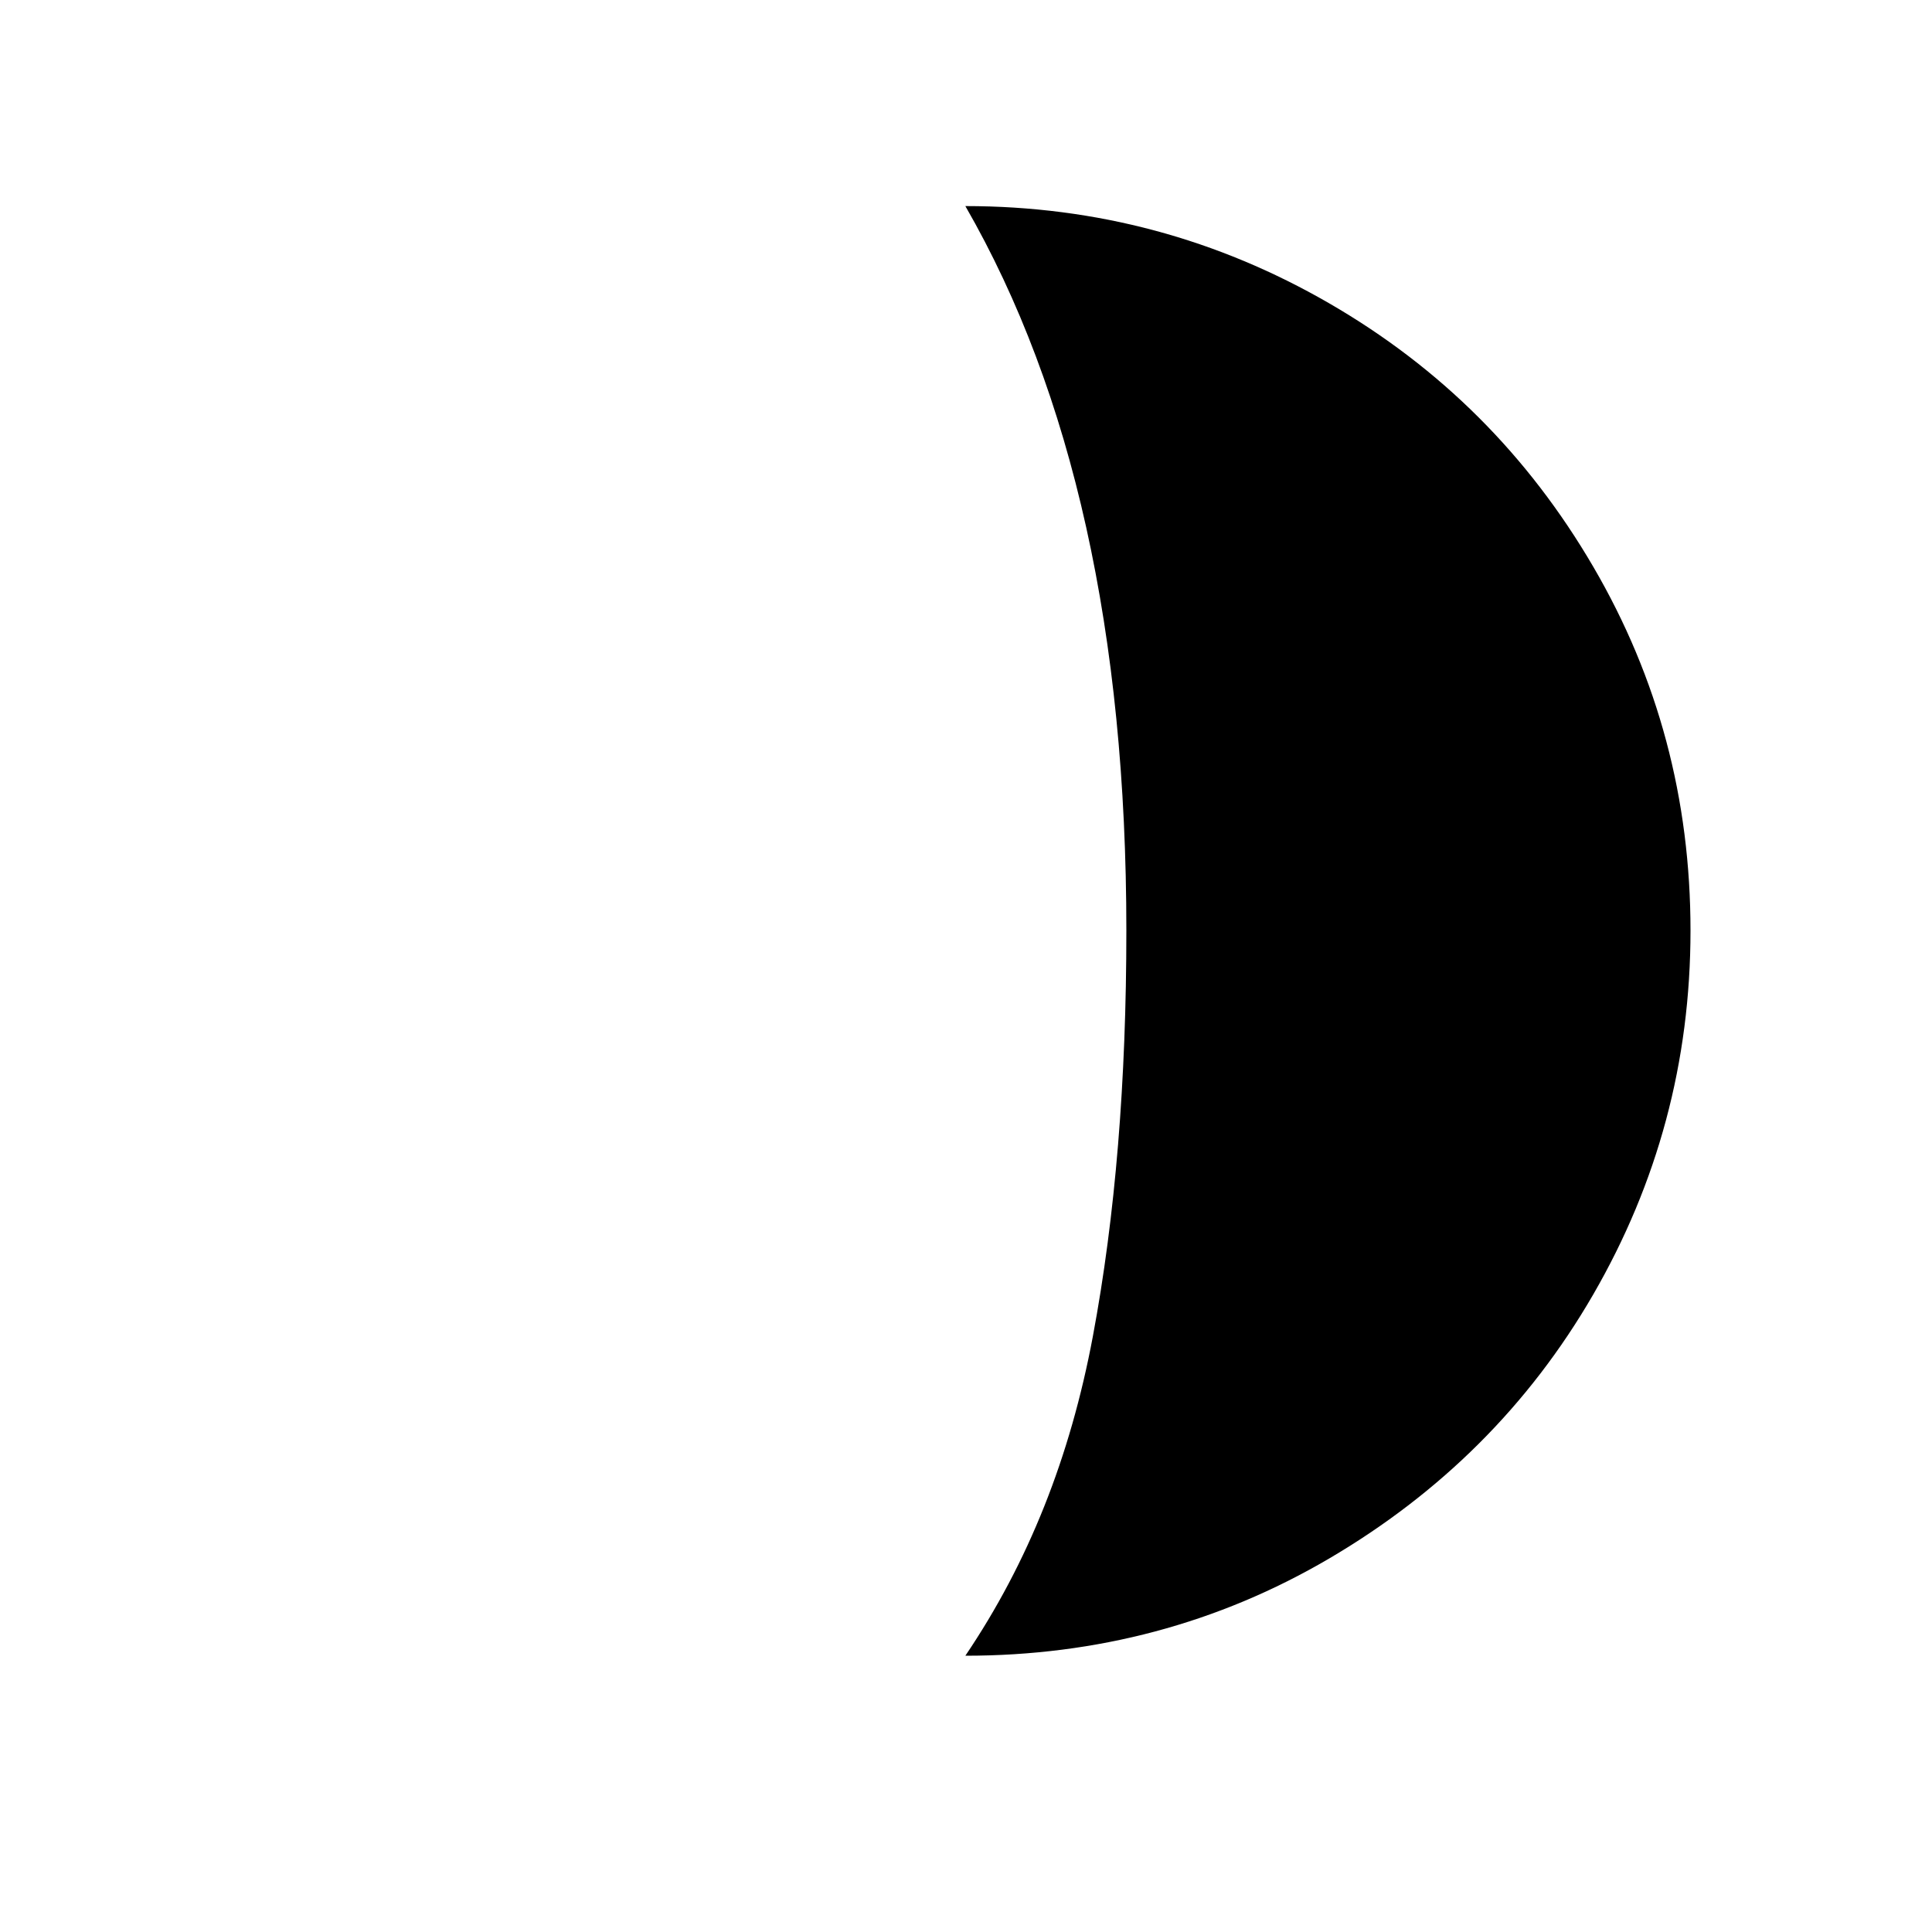
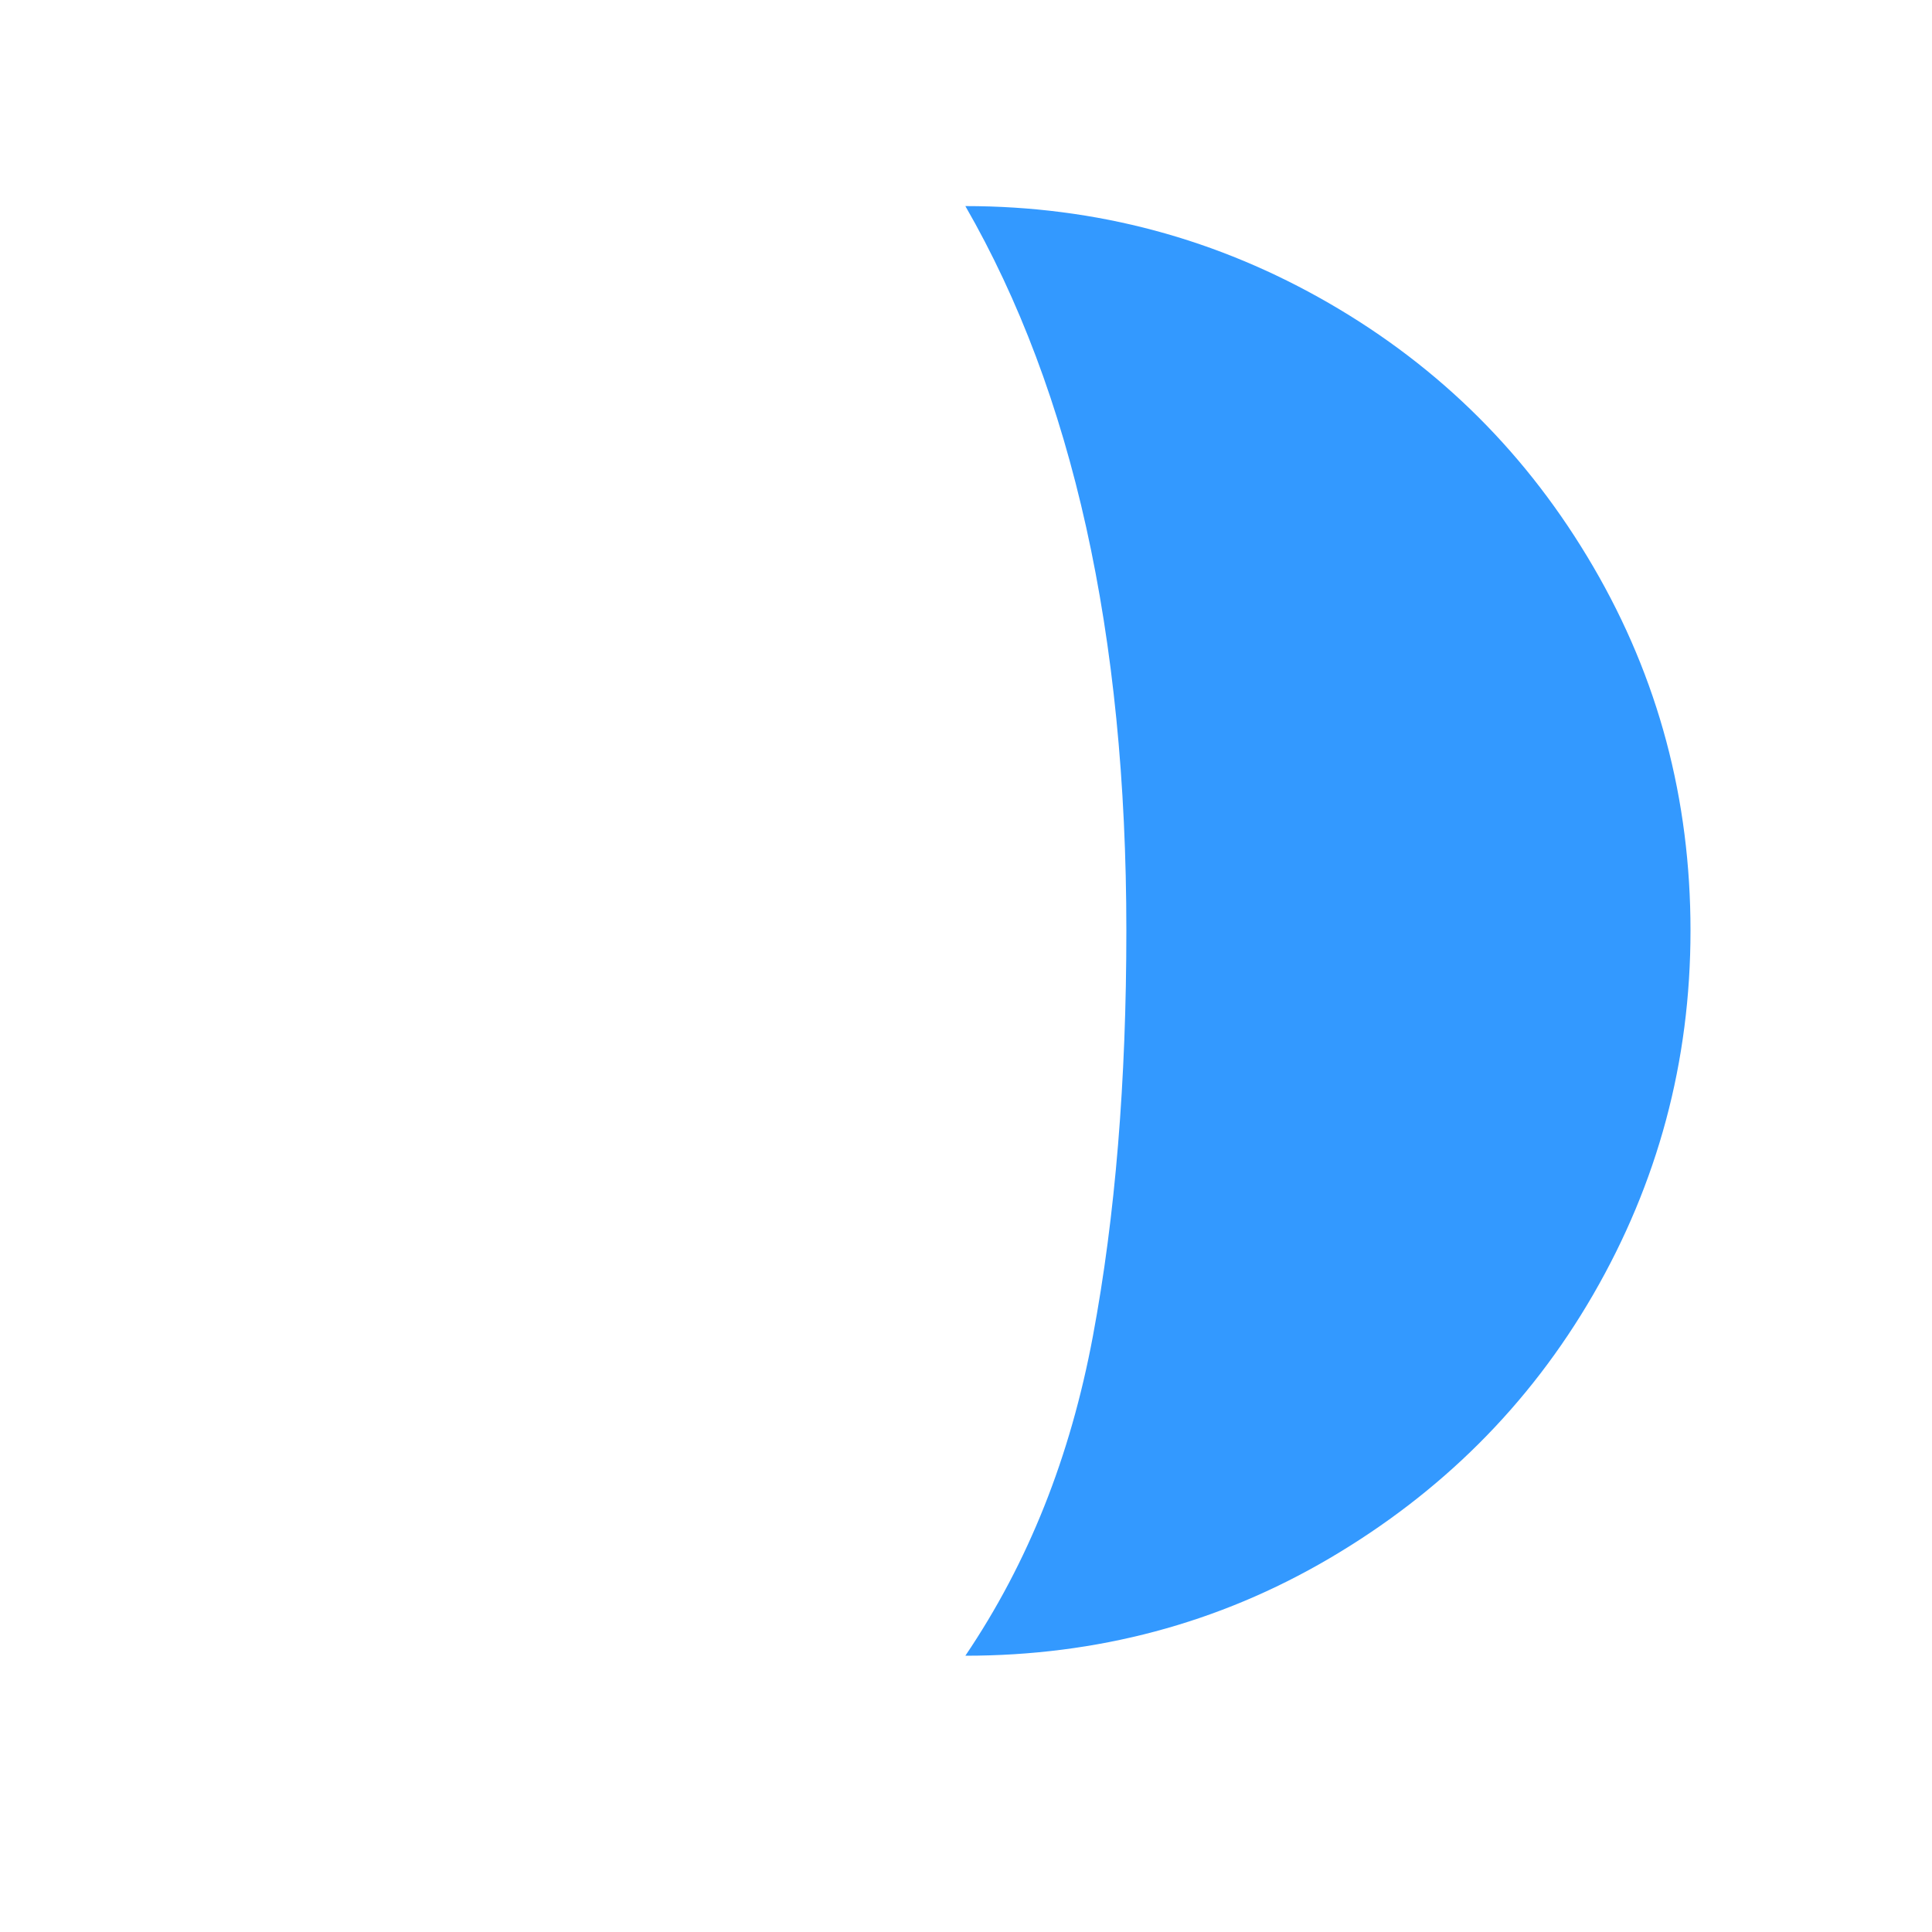
<svg xmlns="http://www.w3.org/2000/svg" version="1.1" id="Layer_1" x="0px" y="0px" viewBox="0 0 30 30" style="enable-background:new 0 0 30 30;" xml:space="preserve">
-   <path d="M14.99,25.71c2.04,0,3.93-0.5,5.65-1.51s3.1-2.37,4.1-4.1s1.51-3.61,1.51-5.65s-0.5-3.92-1.51-5.65s-2.37-3.09-4.1-4.09  s-3.61-1.51-5.65-1.51c1.67,2.9,2.5,6.65,2.5,11.25c0,2.33-0.17,4.43-0.52,6.3S15.97,24.26,14.99,25.71z" />
+   <path d="M14.99,25.71c2.04,0,3.93-0.5,5.65-1.51s3.1-2.37,4.1-4.1s1.51-3.61,1.51-5.65s-0.5-3.92-1.51-5.65s-2.37-3.09-4.1-4.09  s-3.61-1.51-5.65-1.51c1.67,2.9,2.5,6.65,2.5,11.25c0,2.33-0.17,4.43-0.52,6.3S15.97,24.26,14.99,25.71z" fill="#3399ff" />
</svg>
